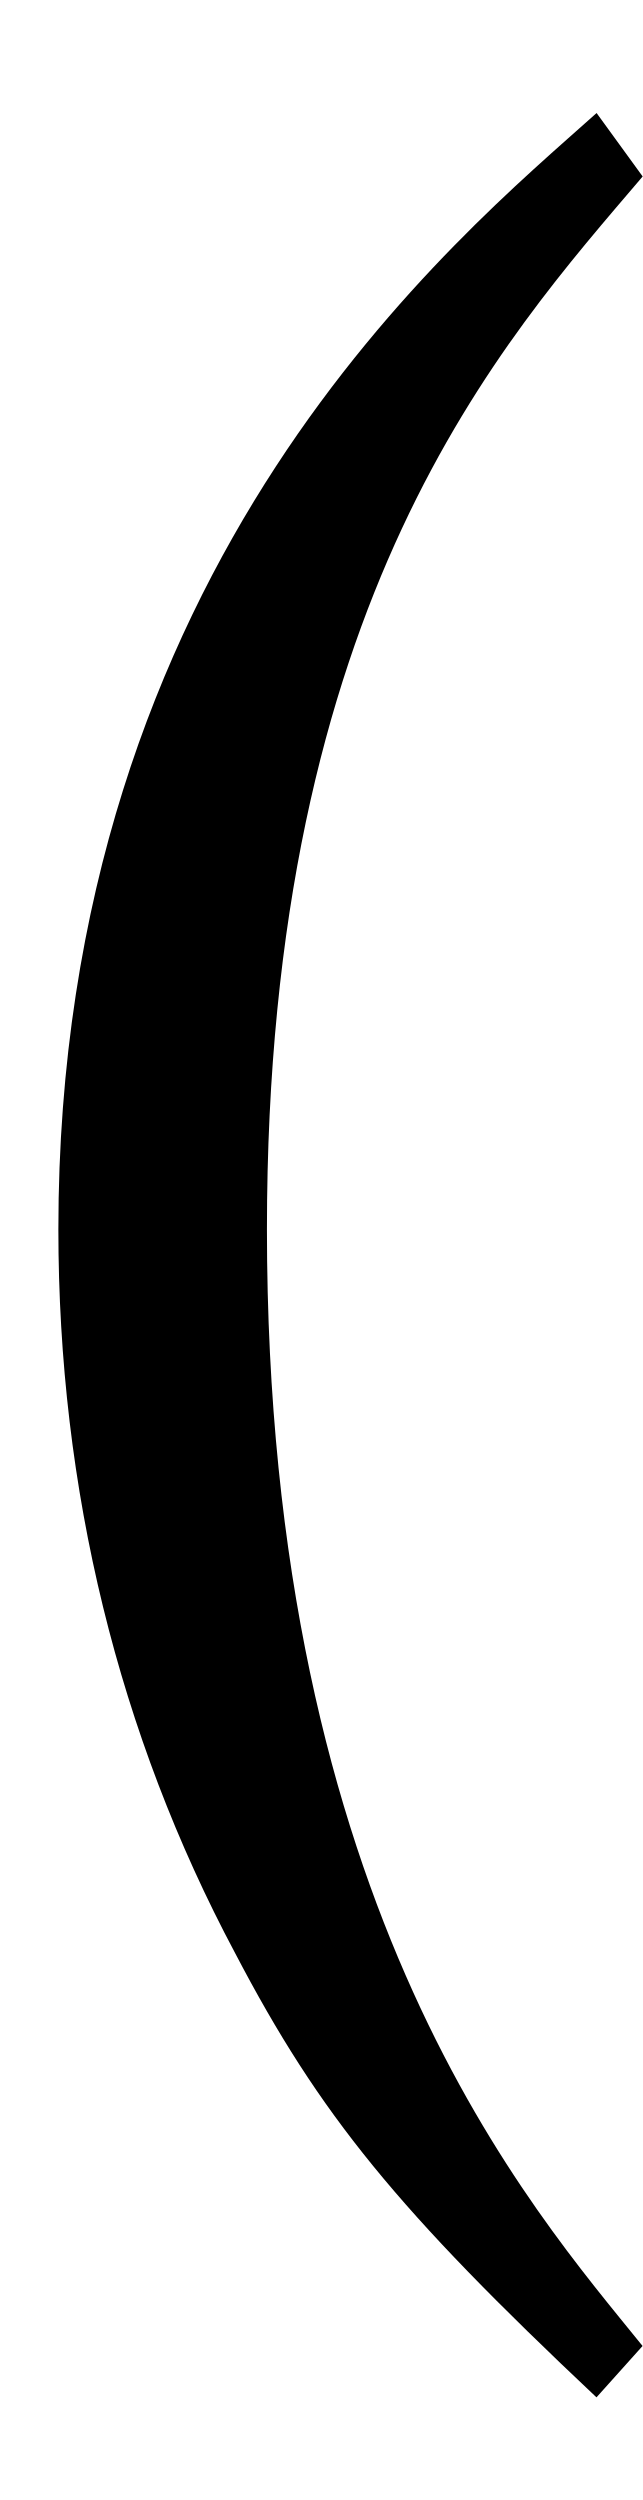
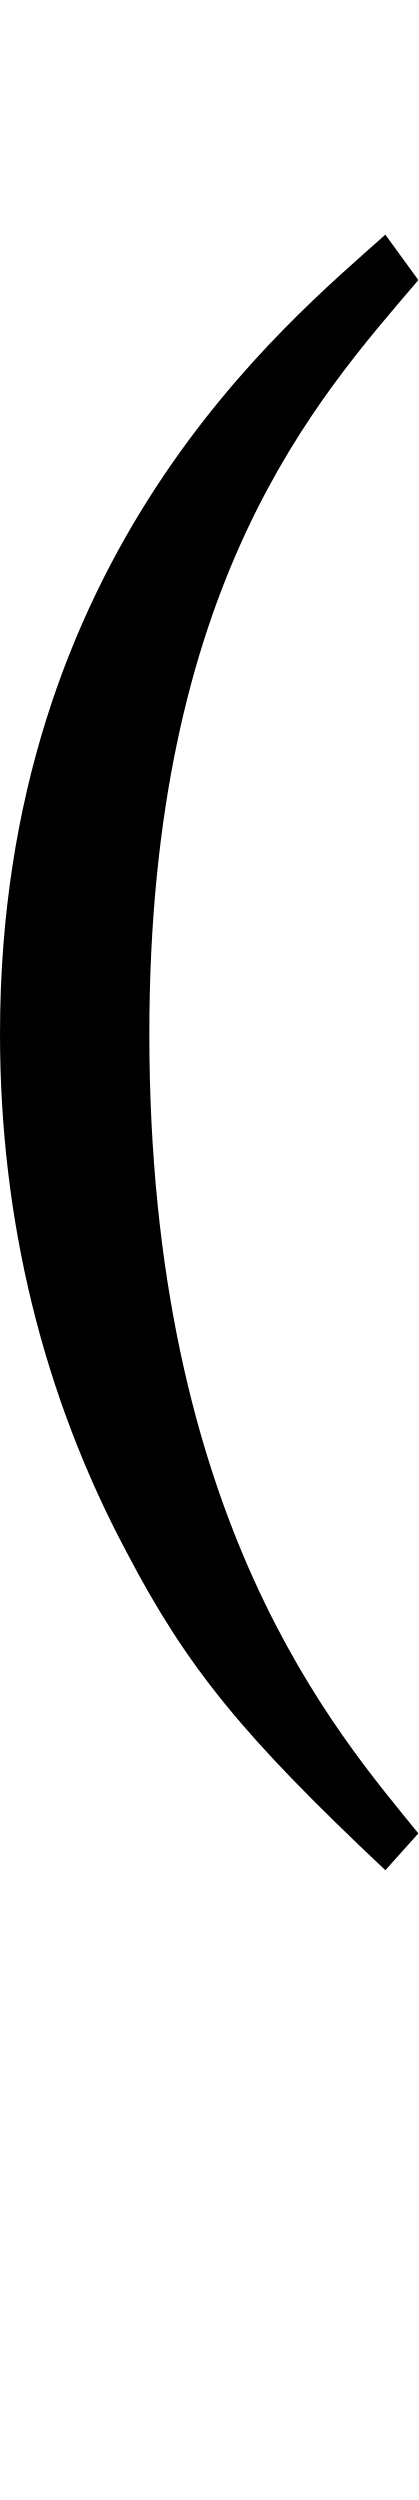
- <svg xmlns="http://www.w3.org/2000/svg" version="1.1" baseProfile="tiny" id="Layer_1" x="0px" y="0px" width="6.066px" height="23.601px" viewBox="0 0 6.066 23.601" xml:space="preserve">
-   <path d="M6.066,22.147l-0.435,0.485C3.755,20.864,3.021,19.972,2.219,18.437  c-1.099-2.062-1.668-4.373-1.668-6.831c0-6.317,3.777-9.369,5.081-10.539l0.435,0.599  c-1.33,1.562-3.547,3.985-3.547,9.939C2.52,18.048,5.016,20.846,6.066,22.147z" />
+ <svg xmlns="http://www.w3.org/2000/svg" version="1.1" baseProfile="tiny" id="Layer_1" x="0px" y="0px" width="5.516px" height="32.963px" viewBox="0 0 5.516 32.963" xml:space="preserve">
+   <path d="M5.516,24.174l-0.435,0.485c-1.877-1.769-2.61-2.661-3.413-4.196  C0.569,18.401,0,16.09,0,13.632C0,7.315,3.777,4.263,5.081,3.094l0.435,0.599  C4.186,5.254,1.969,7.678,1.969,13.632C1.969,20.075,4.465,22.873,5.516,24.174z" />
</svg>
